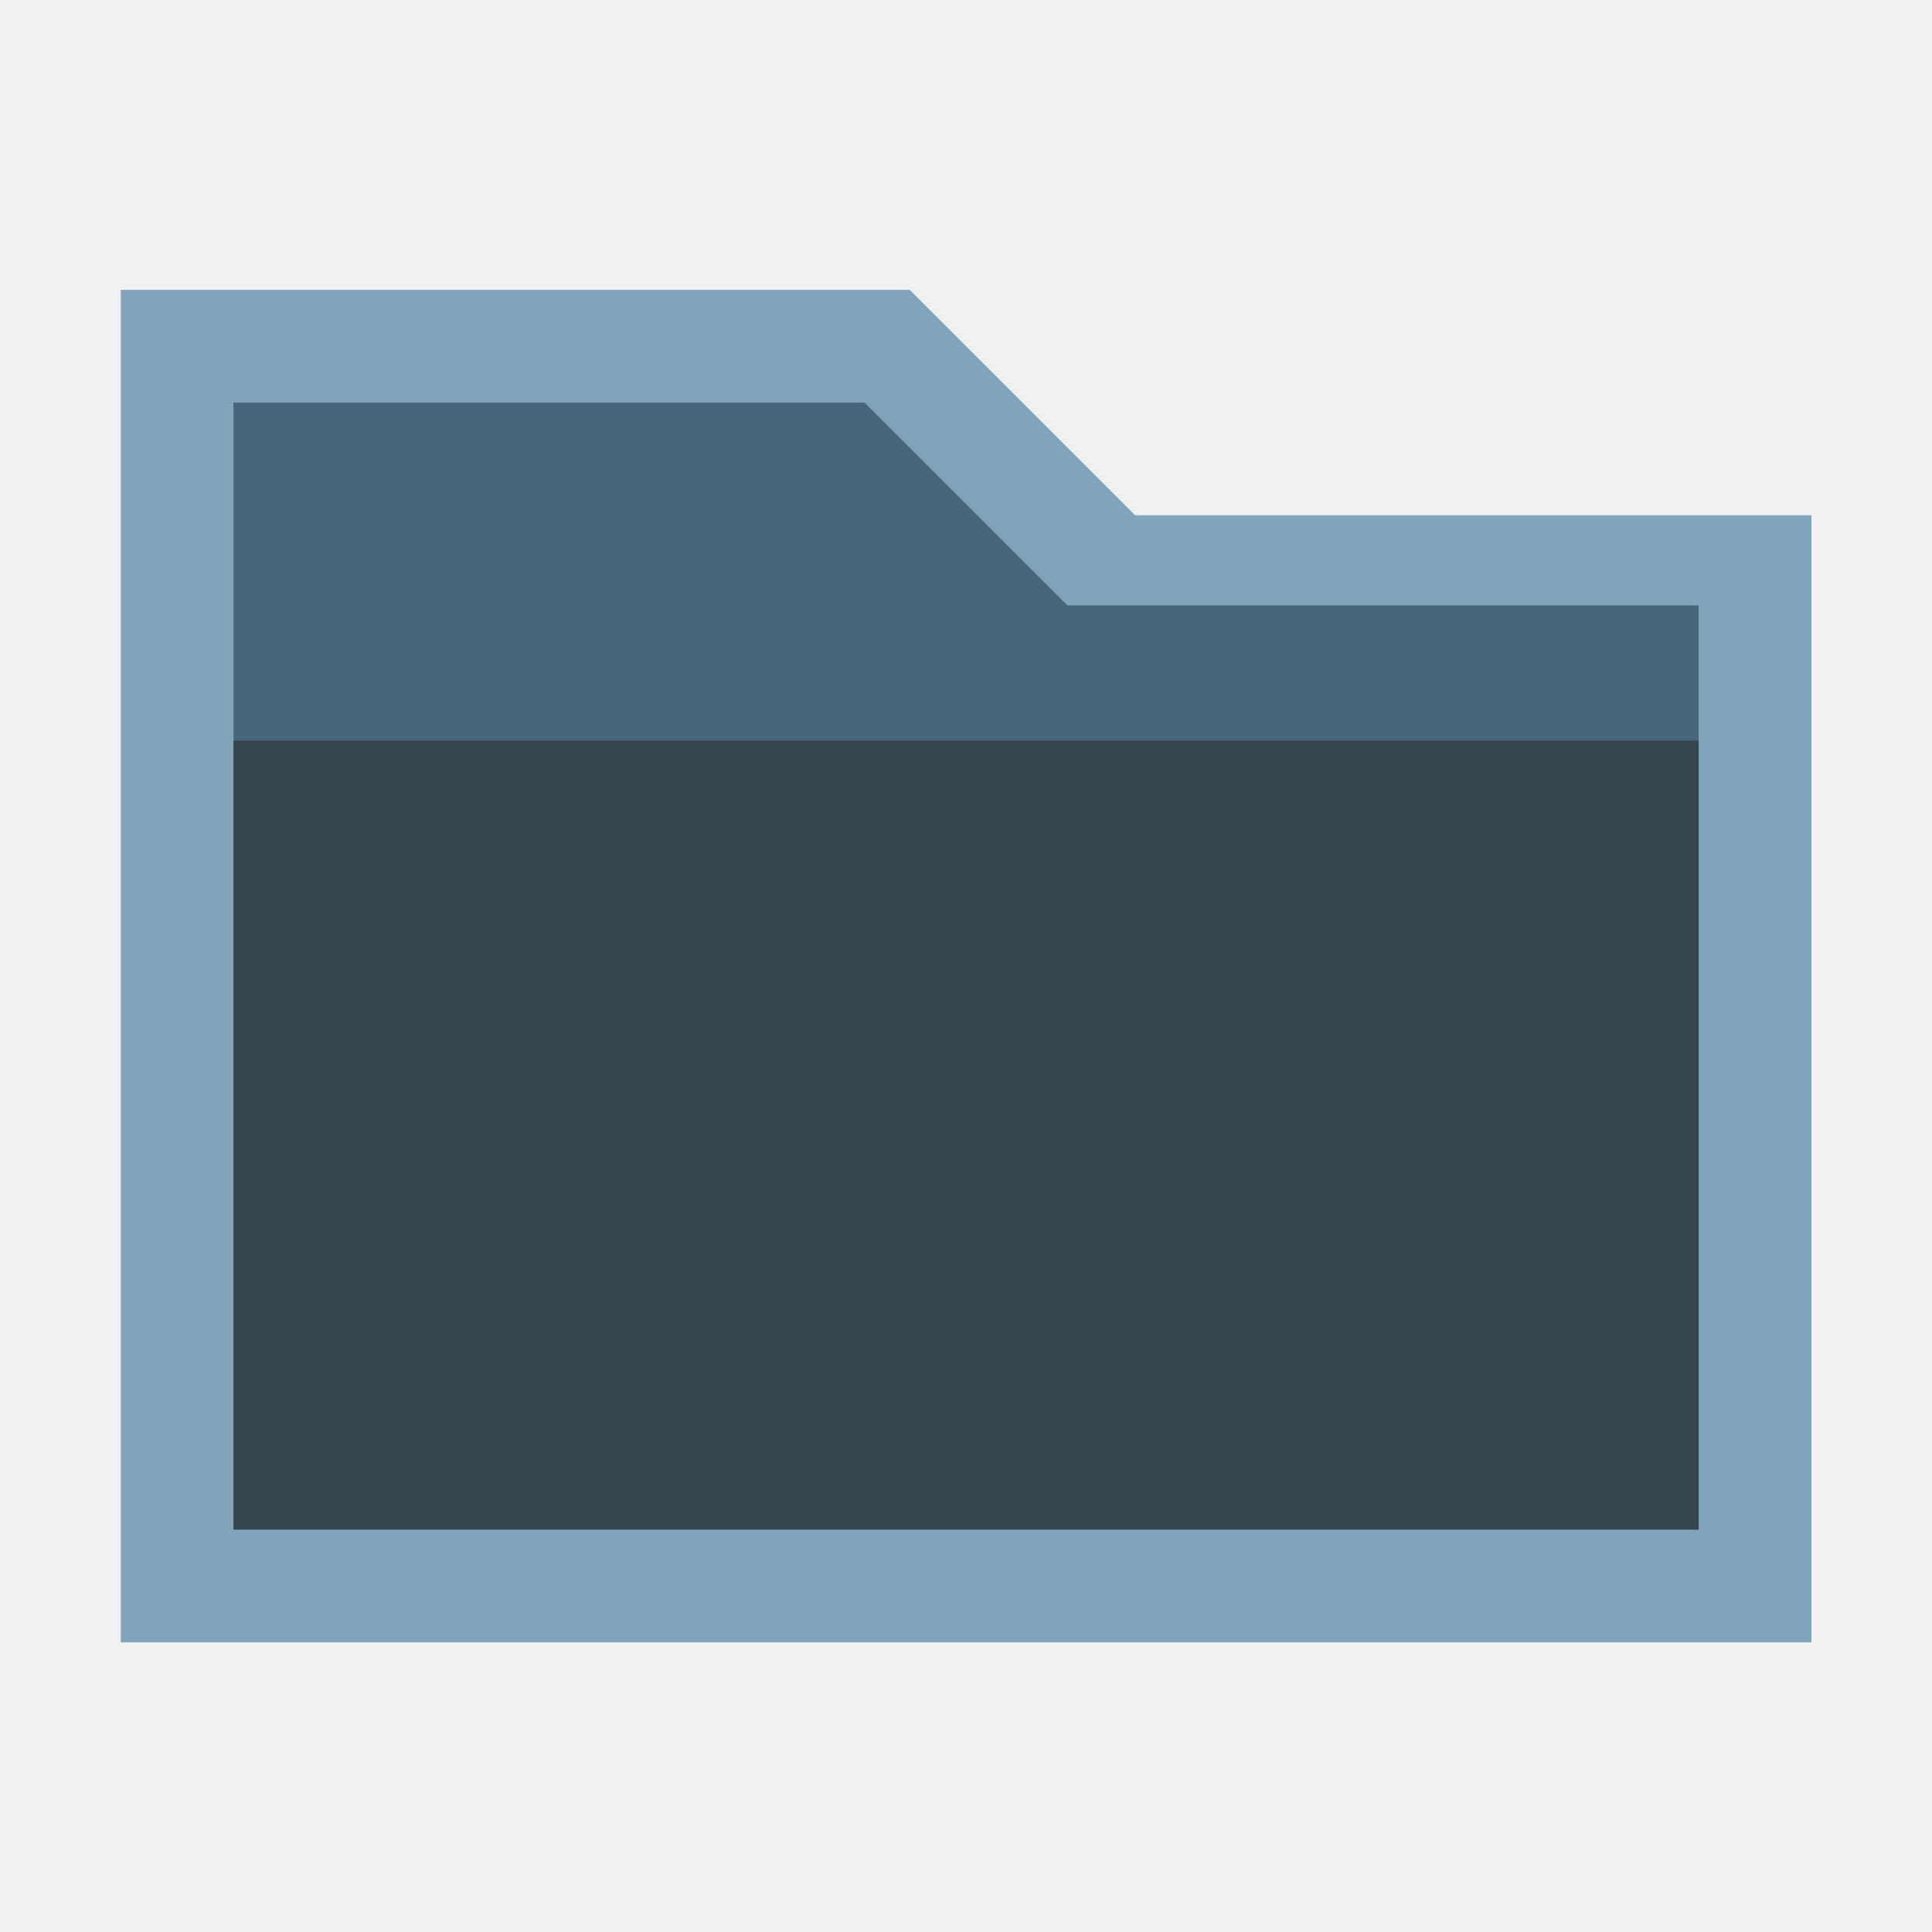
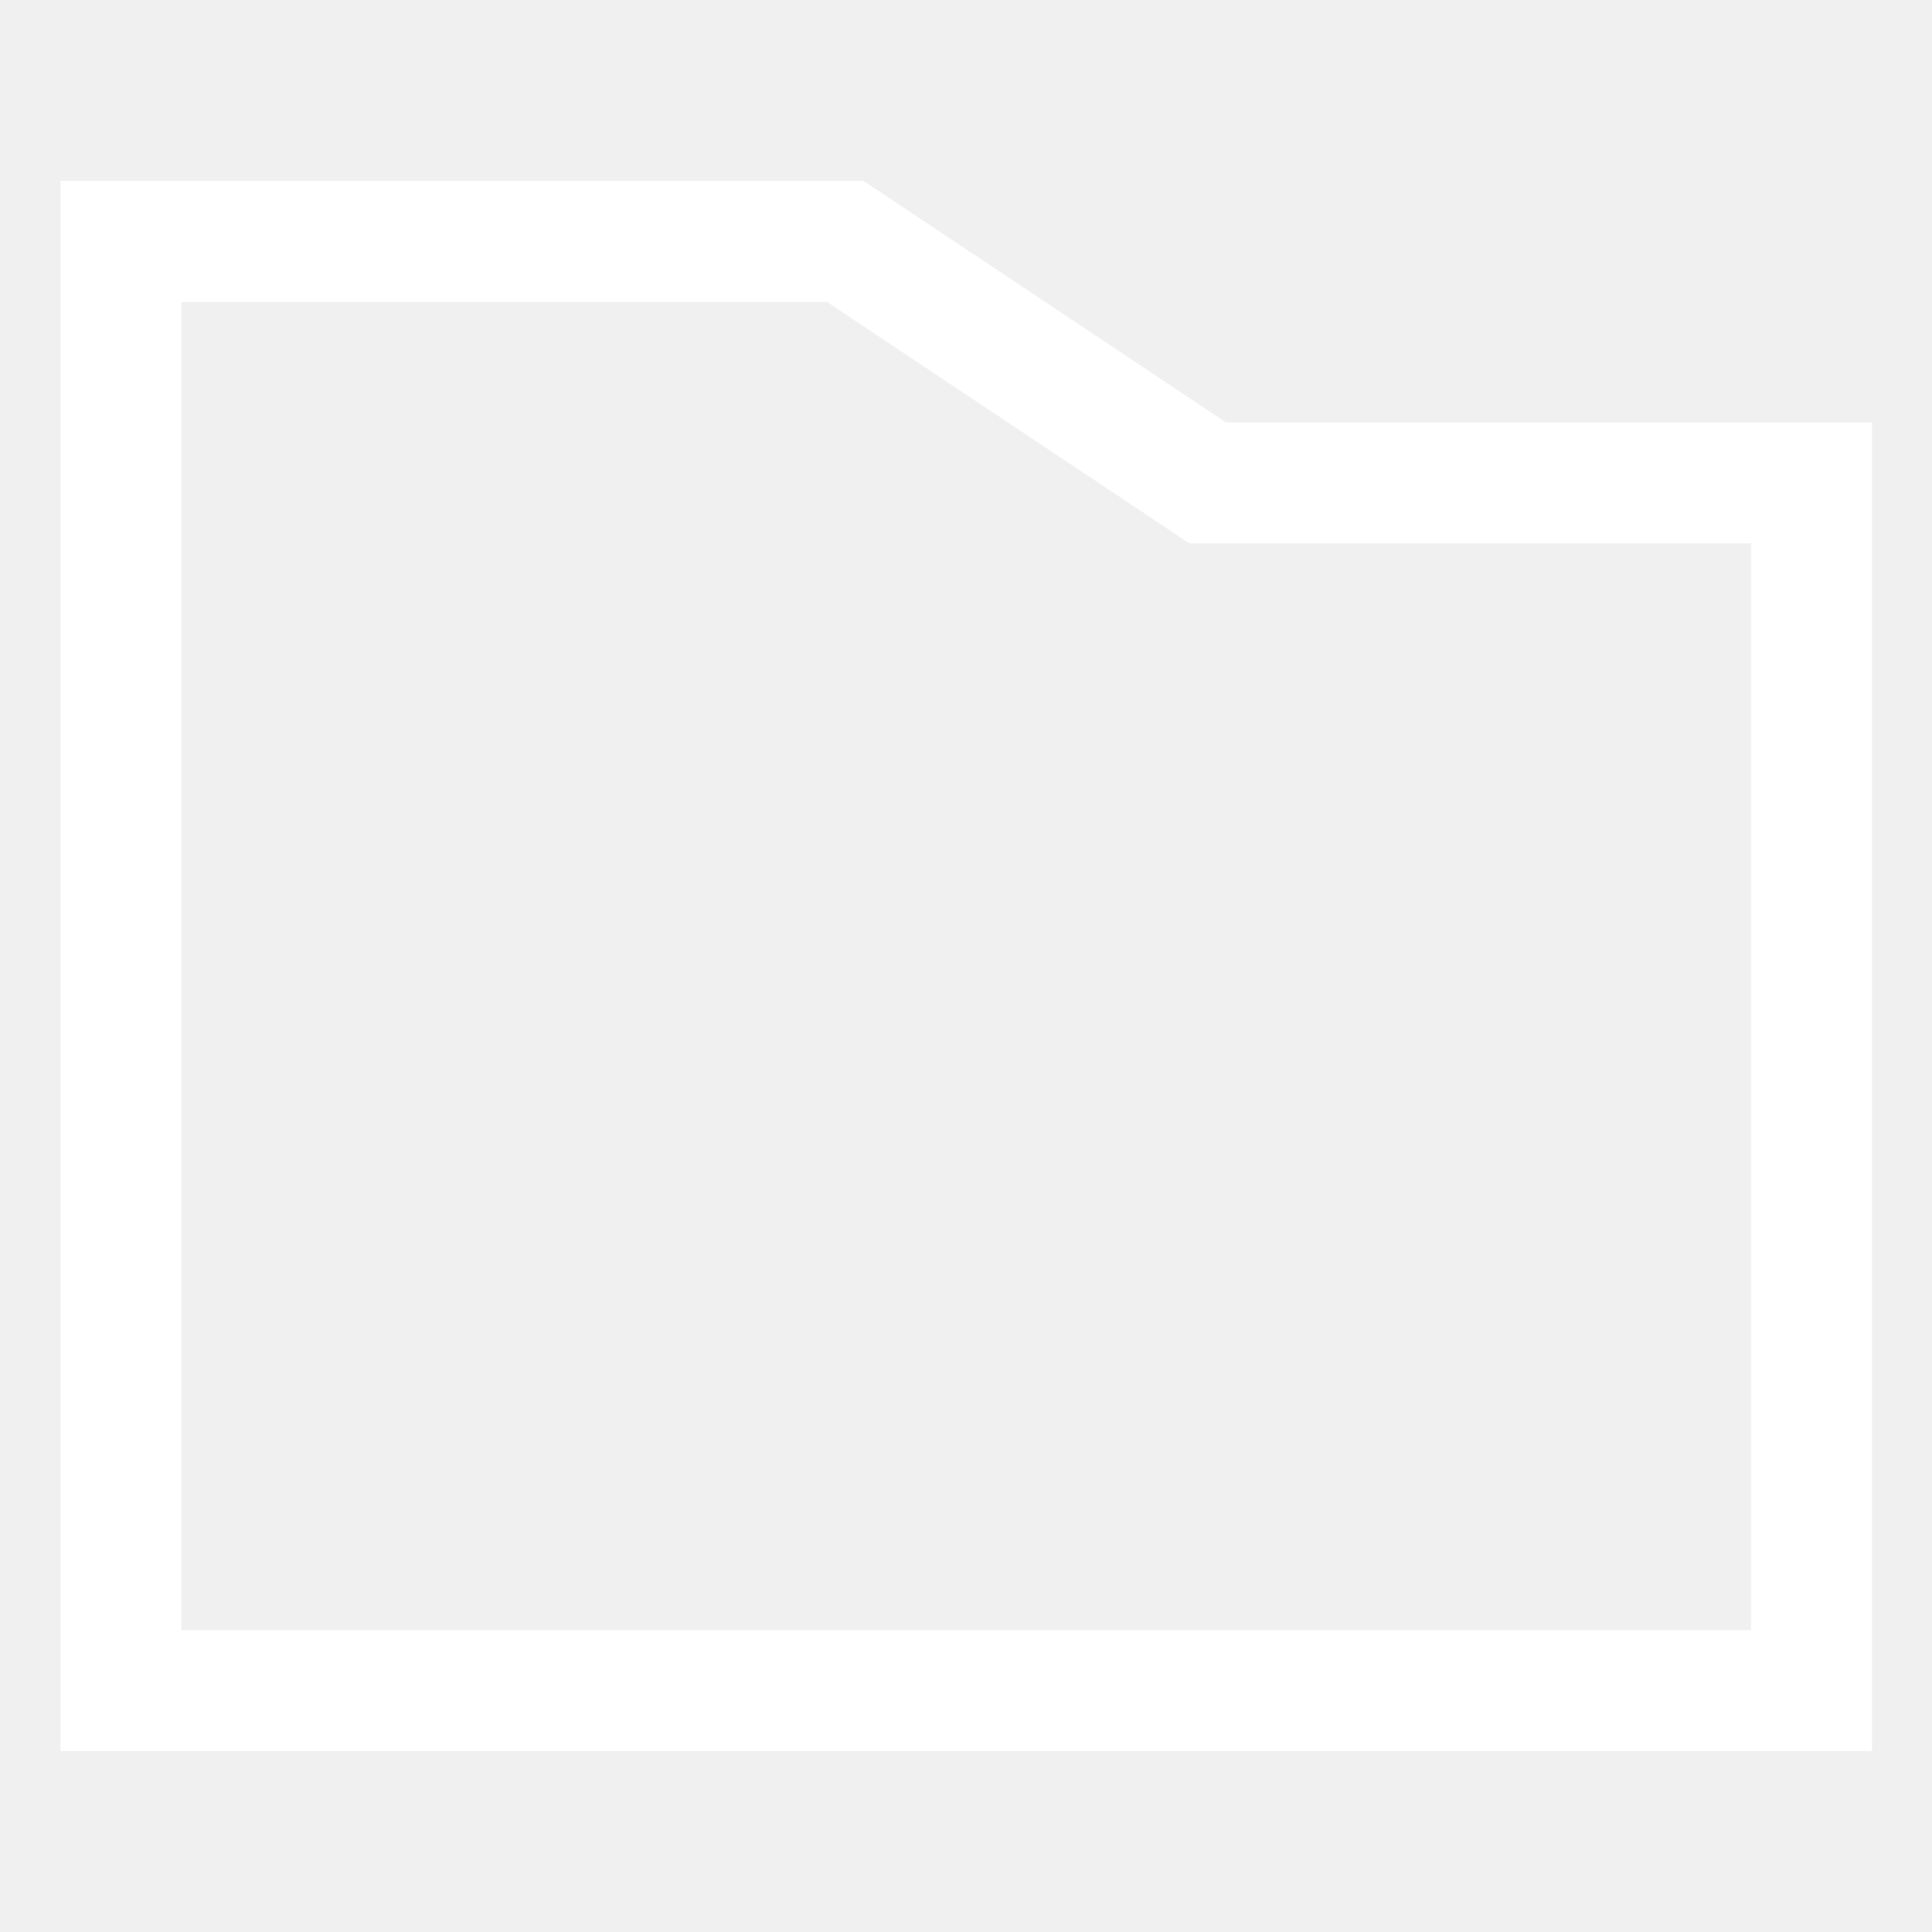
<svg xmlns="http://www.w3.org/2000/svg" width="16" height="16" viewBox="0 0 4.233 4.233" version="1.1" id="svg5">
  <defs id="defs2" />
-   <g id="g5951" transform="matrix(0.1866667,0,0,0.1866667,-0.2293055,-0.1058334)">
-     <g id="layer1">
-       <path style="fill:#80a5ba;fill-opacity:1;stroke-width:7.938;stroke-linecap:round;stroke-linejoin:round;paint-order:stroke fill markers" d="M 2.646,3.969 H 11.906 l 2.646,2.646 h 7.938 V 19.844 H 2.646 Z" id="path65" />
-       <path style="fill:#466779;fill-opacity:1;stroke-width:7.938;stroke-linecap:round;stroke-linejoin:round;paint-order:stroke fill markers" d="m 3.969,5.292 h 7.408 l 2.381,2.381 h 7.408 V 18.521 H 3.969 Z" id="path924" />
-       <rect style="fill:#364750;fill-opacity:1;stroke-width:7.938;stroke-linecap:round;stroke-linejoin:round;paint-order:stroke fill markers" id="rect1561" width="17.198" height="9.26" x="3.969" y="9.26" />
-     </g>
+   <g id="layer1">
+     <path style="fill:none;fill-opacity:1;stroke:#ffffff;stroke-width:0.265;stroke-linecap:square;stroke-linejoin:miter;stroke-dasharray:none;stroke-opacity:1" d="M 0.265,0.529 H 1.852 l 0.794,0.529 1.323,1e-7 v 2.646 l -3.704,-10e-8 V 0.529" id="path2433" />
  </g>
</svg>
